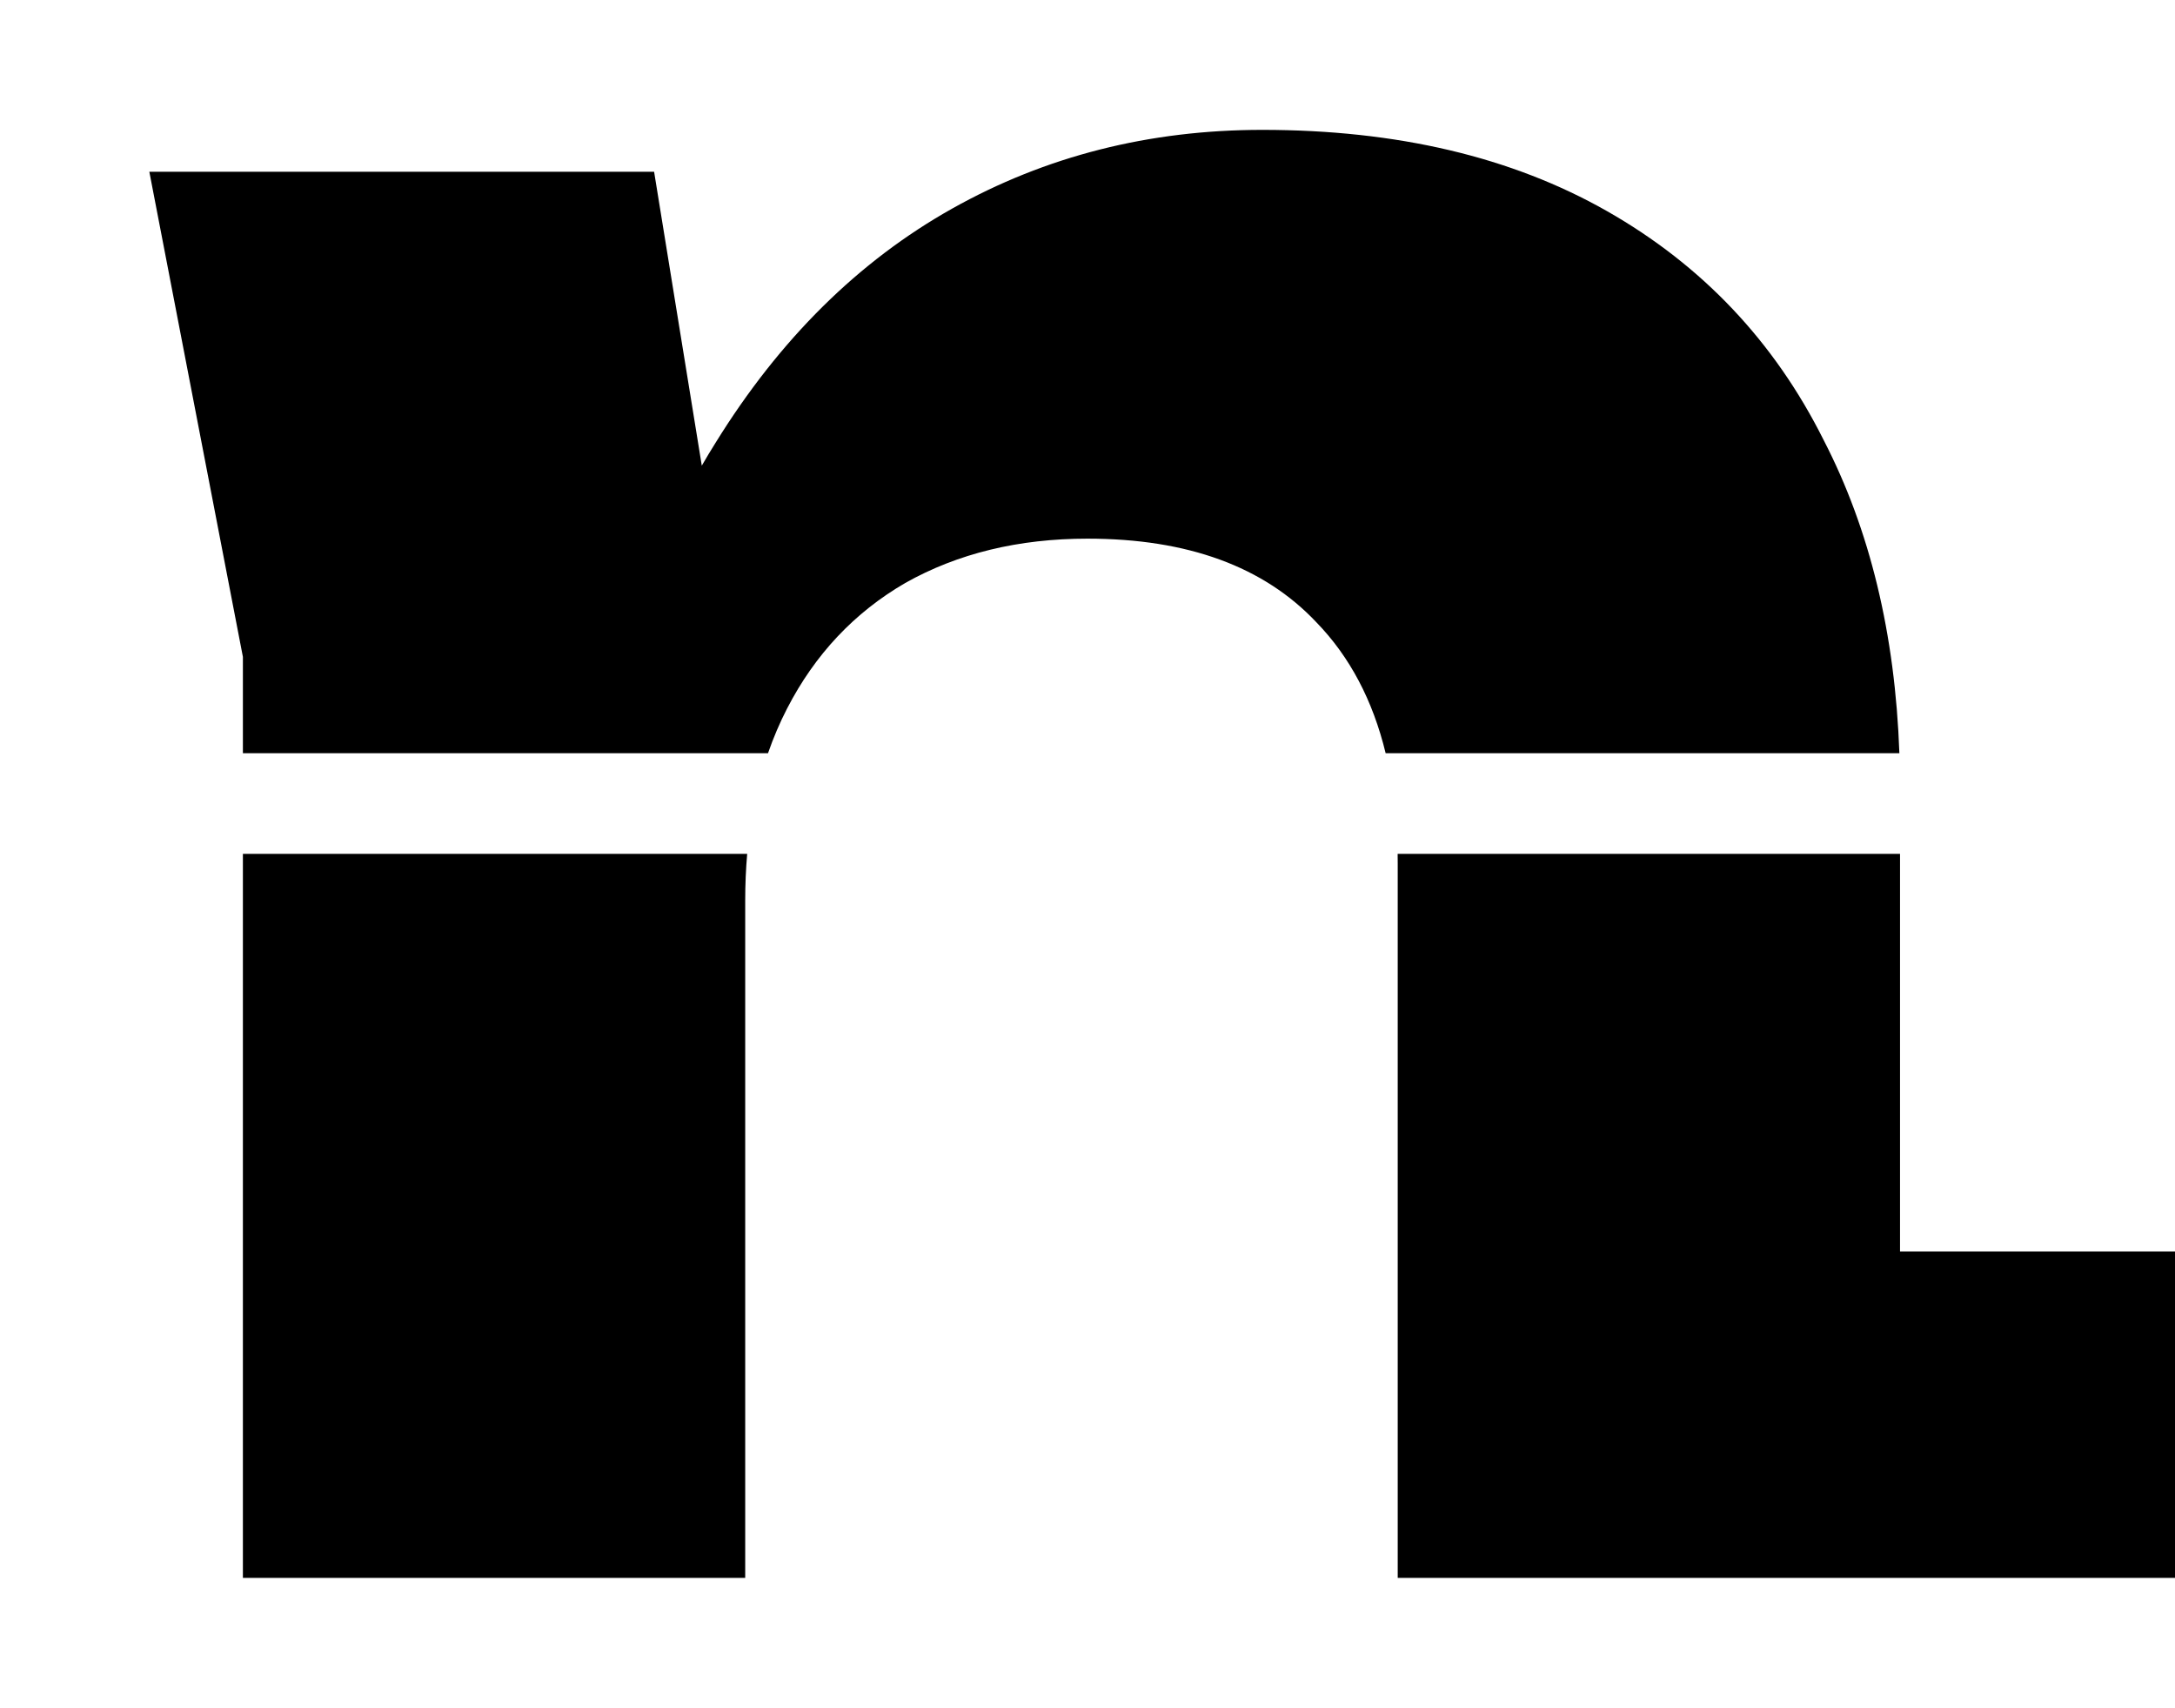
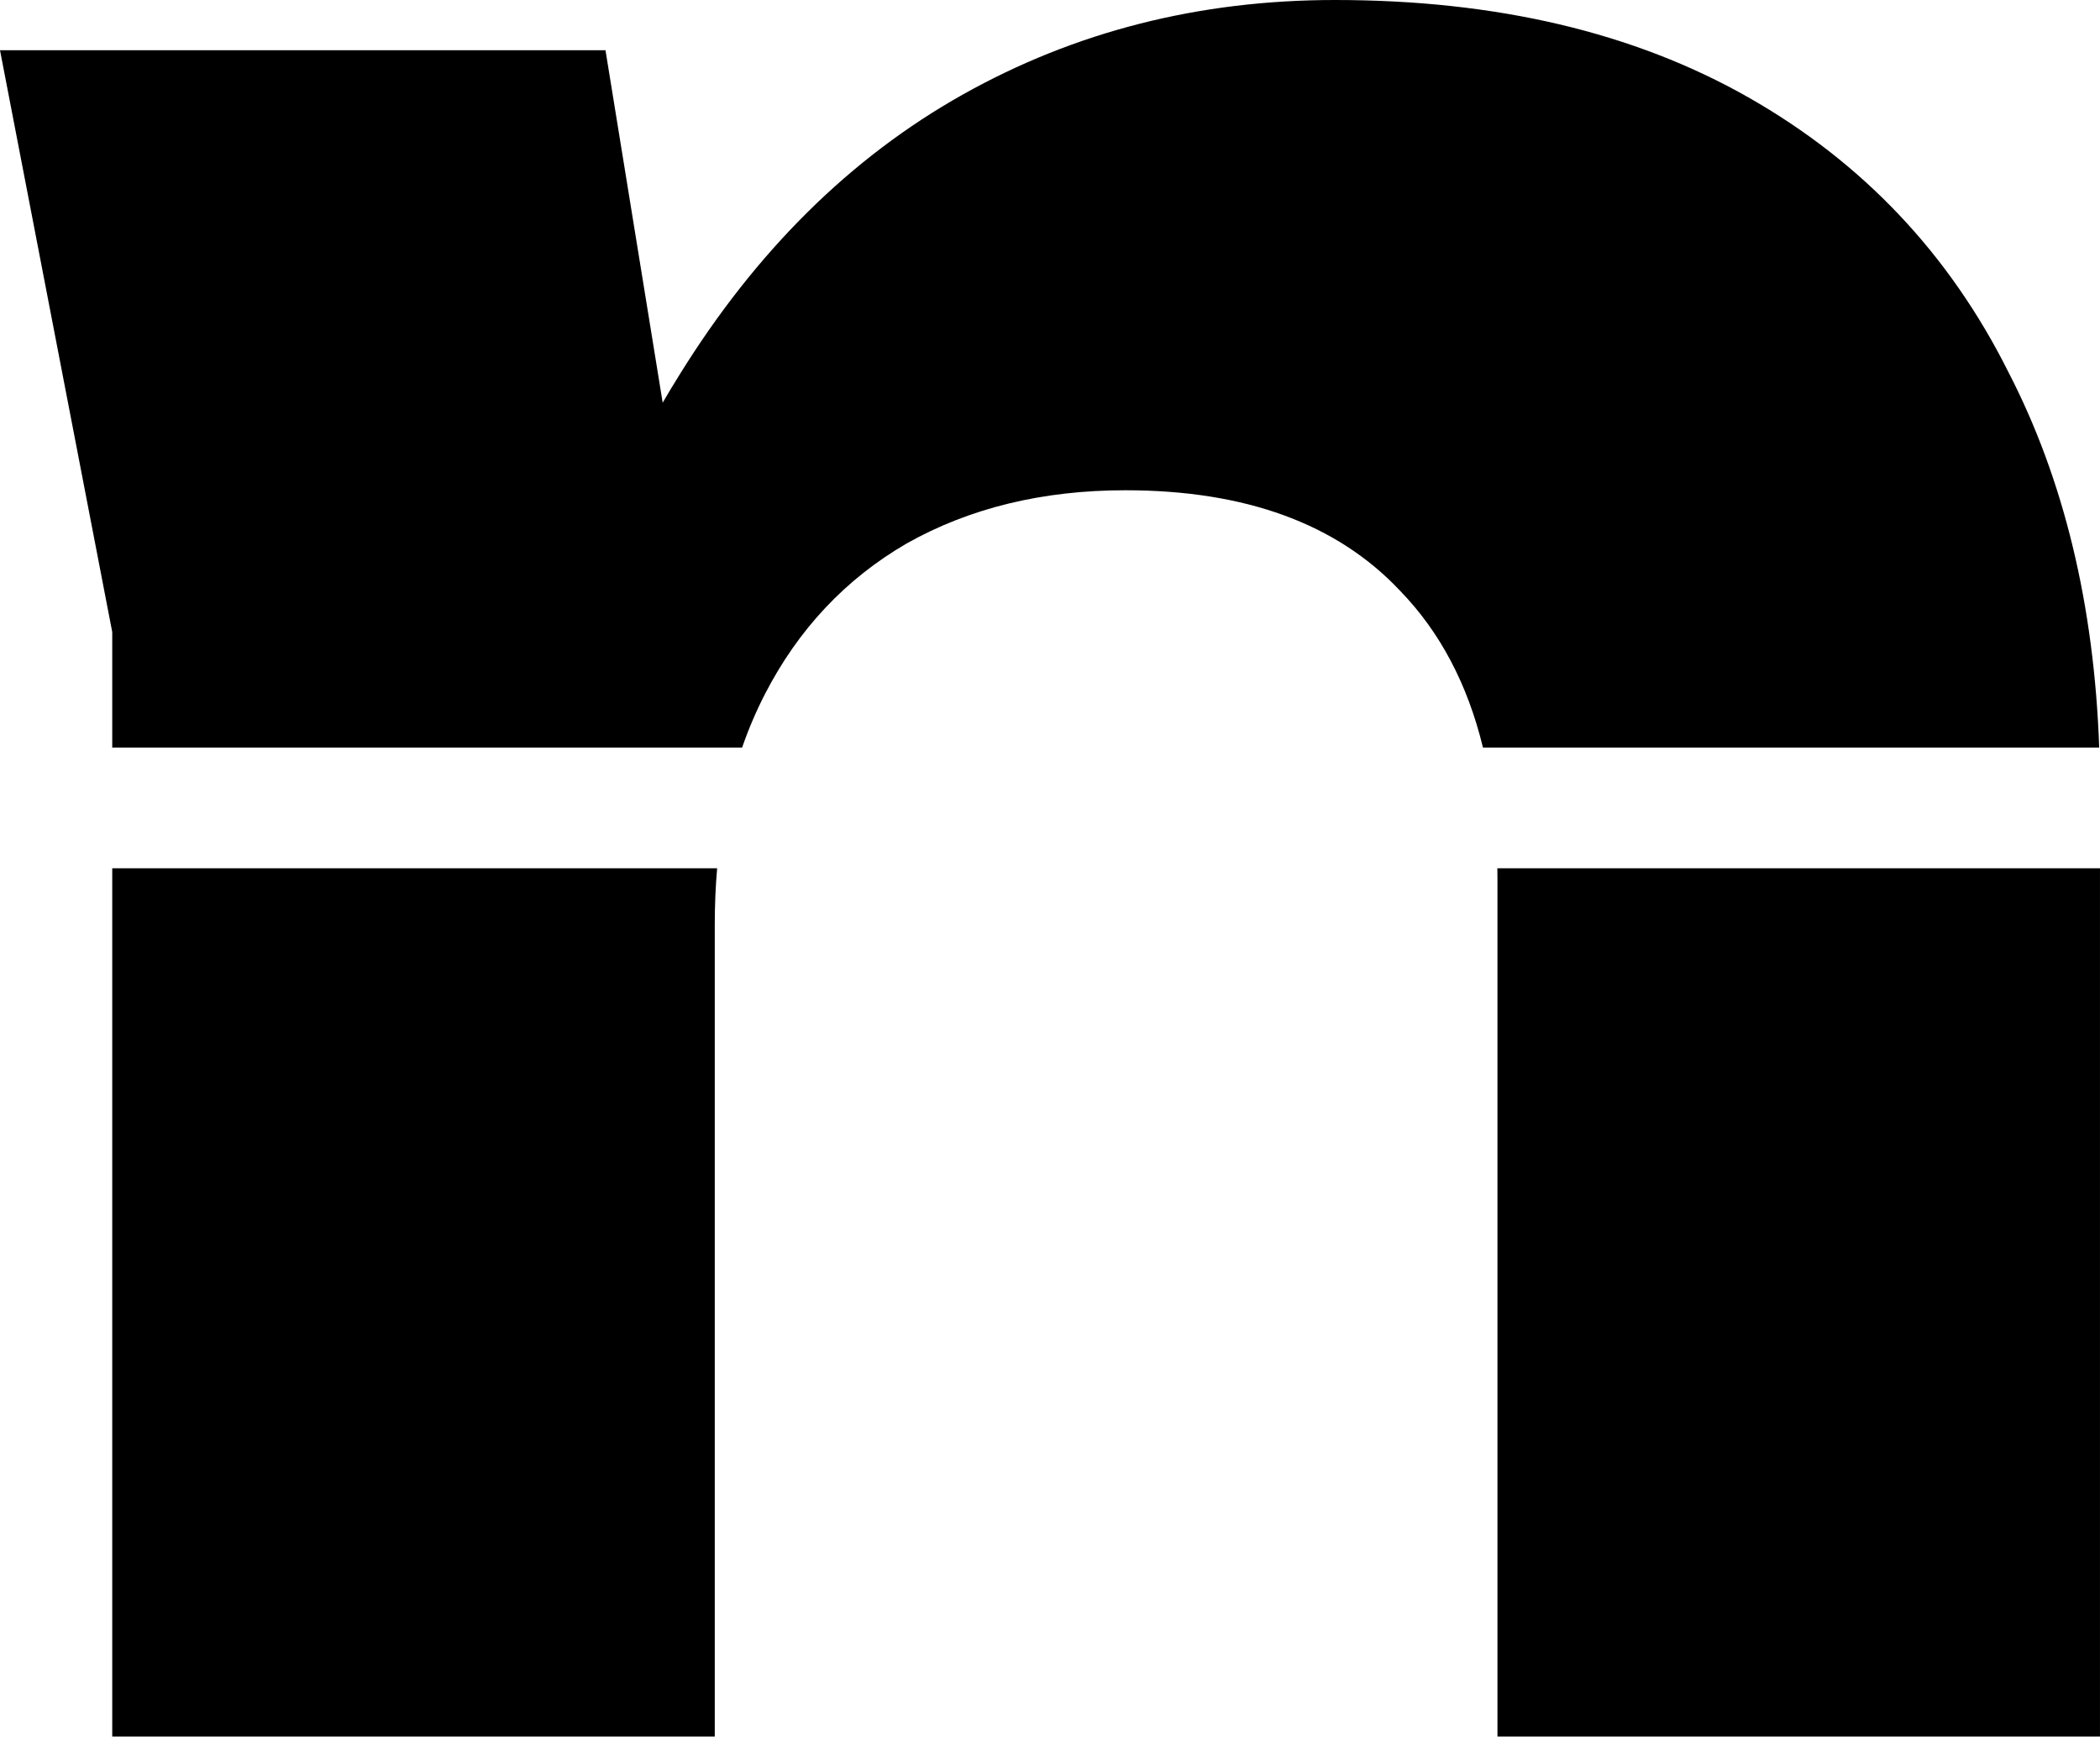
- <svg xmlns="http://www.w3.org/2000/svg" viewBox="-46 -40 670 526" role="img" aria-label="Nidra">
-   <defs>
-     <clipPath id="c">
-       <rect x="-46" y="-40" width="670" height="526" />
-     </clipPath>
-   </defs>
-   <g clip-path="url(#c)">
-     <path d="M184.168 223C183.762 227.66 183.558 232.464 183.558 237.411V446H28.823V223H184.168ZM539.296 345.498H1499.33V446H384.562V226.034C384.562 225.015 384.554 224.004 384.537 223H539.296V345.498ZM342.844 0C384.308 2.45877e-05 419.705 8.343 449.034 25.03C478.363 41.717 500.612 65.231 515.782 95.571C530.019 123.126 537.79 155.269 539.097 192H380.843C376.89 175.701 369.787 162.268 359.53 151.7C343.349 134.508 319.836 125.911 288.99 125.911C267.752 125.911 249.042 130.462 232.86 139.564C217.185 148.666 205.048 161.561 196.452 178.248C194.198 182.623 192.243 187.208 190.58 192H28.823V162.319L0 12.895H155.493L170.184 103.423C171.57 101.018 172.994 98.654 174.456 96.33C194.177 64.473 218.449 40.454 247.272 24.273C276.096 8.091 307.953 0 342.844 0Z" fill="currentColor" />
-   </g>
+ <svg xmlns="http://www.w3.org/2000/svg" viewBox="0 0 539.3 446" role="img" aria-label="Nidra">
+   <path fill="currentColor" d="M184.168 223C183.762 227.66 183.558 232.464 183.558 237.411V446H28.823V223H184.168ZM539.296 223V446H384.562V226.034C384.562 225.015 384.554 224.004 384.537 223H539.296ZM342.844 0C384.308 2.45877e-05 419.705 8.343 449.034 25.03C478.363 41.717 500.612 65.231 515.782 95.571C530.019 123.126 537.79 155.269 539.097 192H380.843C376.89 175.701 369.787 162.268 359.53 151.7C343.349 134.508 319.836 125.911 288.99 125.911C267.752 125.911 249.042 130.462 232.86 139.564C217.185 148.666 205.048 161.561 196.452 178.248C194.198 182.623 192.243 187.208 190.58 192H28.823V162.319L0 12.895H155.493L170.184 103.423C171.57 101.018 172.994 98.654 174.456 96.33C194.177 64.473 218.449 40.454 247.272 24.273C276.096 8.091 307.953 0 342.844 0Z" />
</svg>
